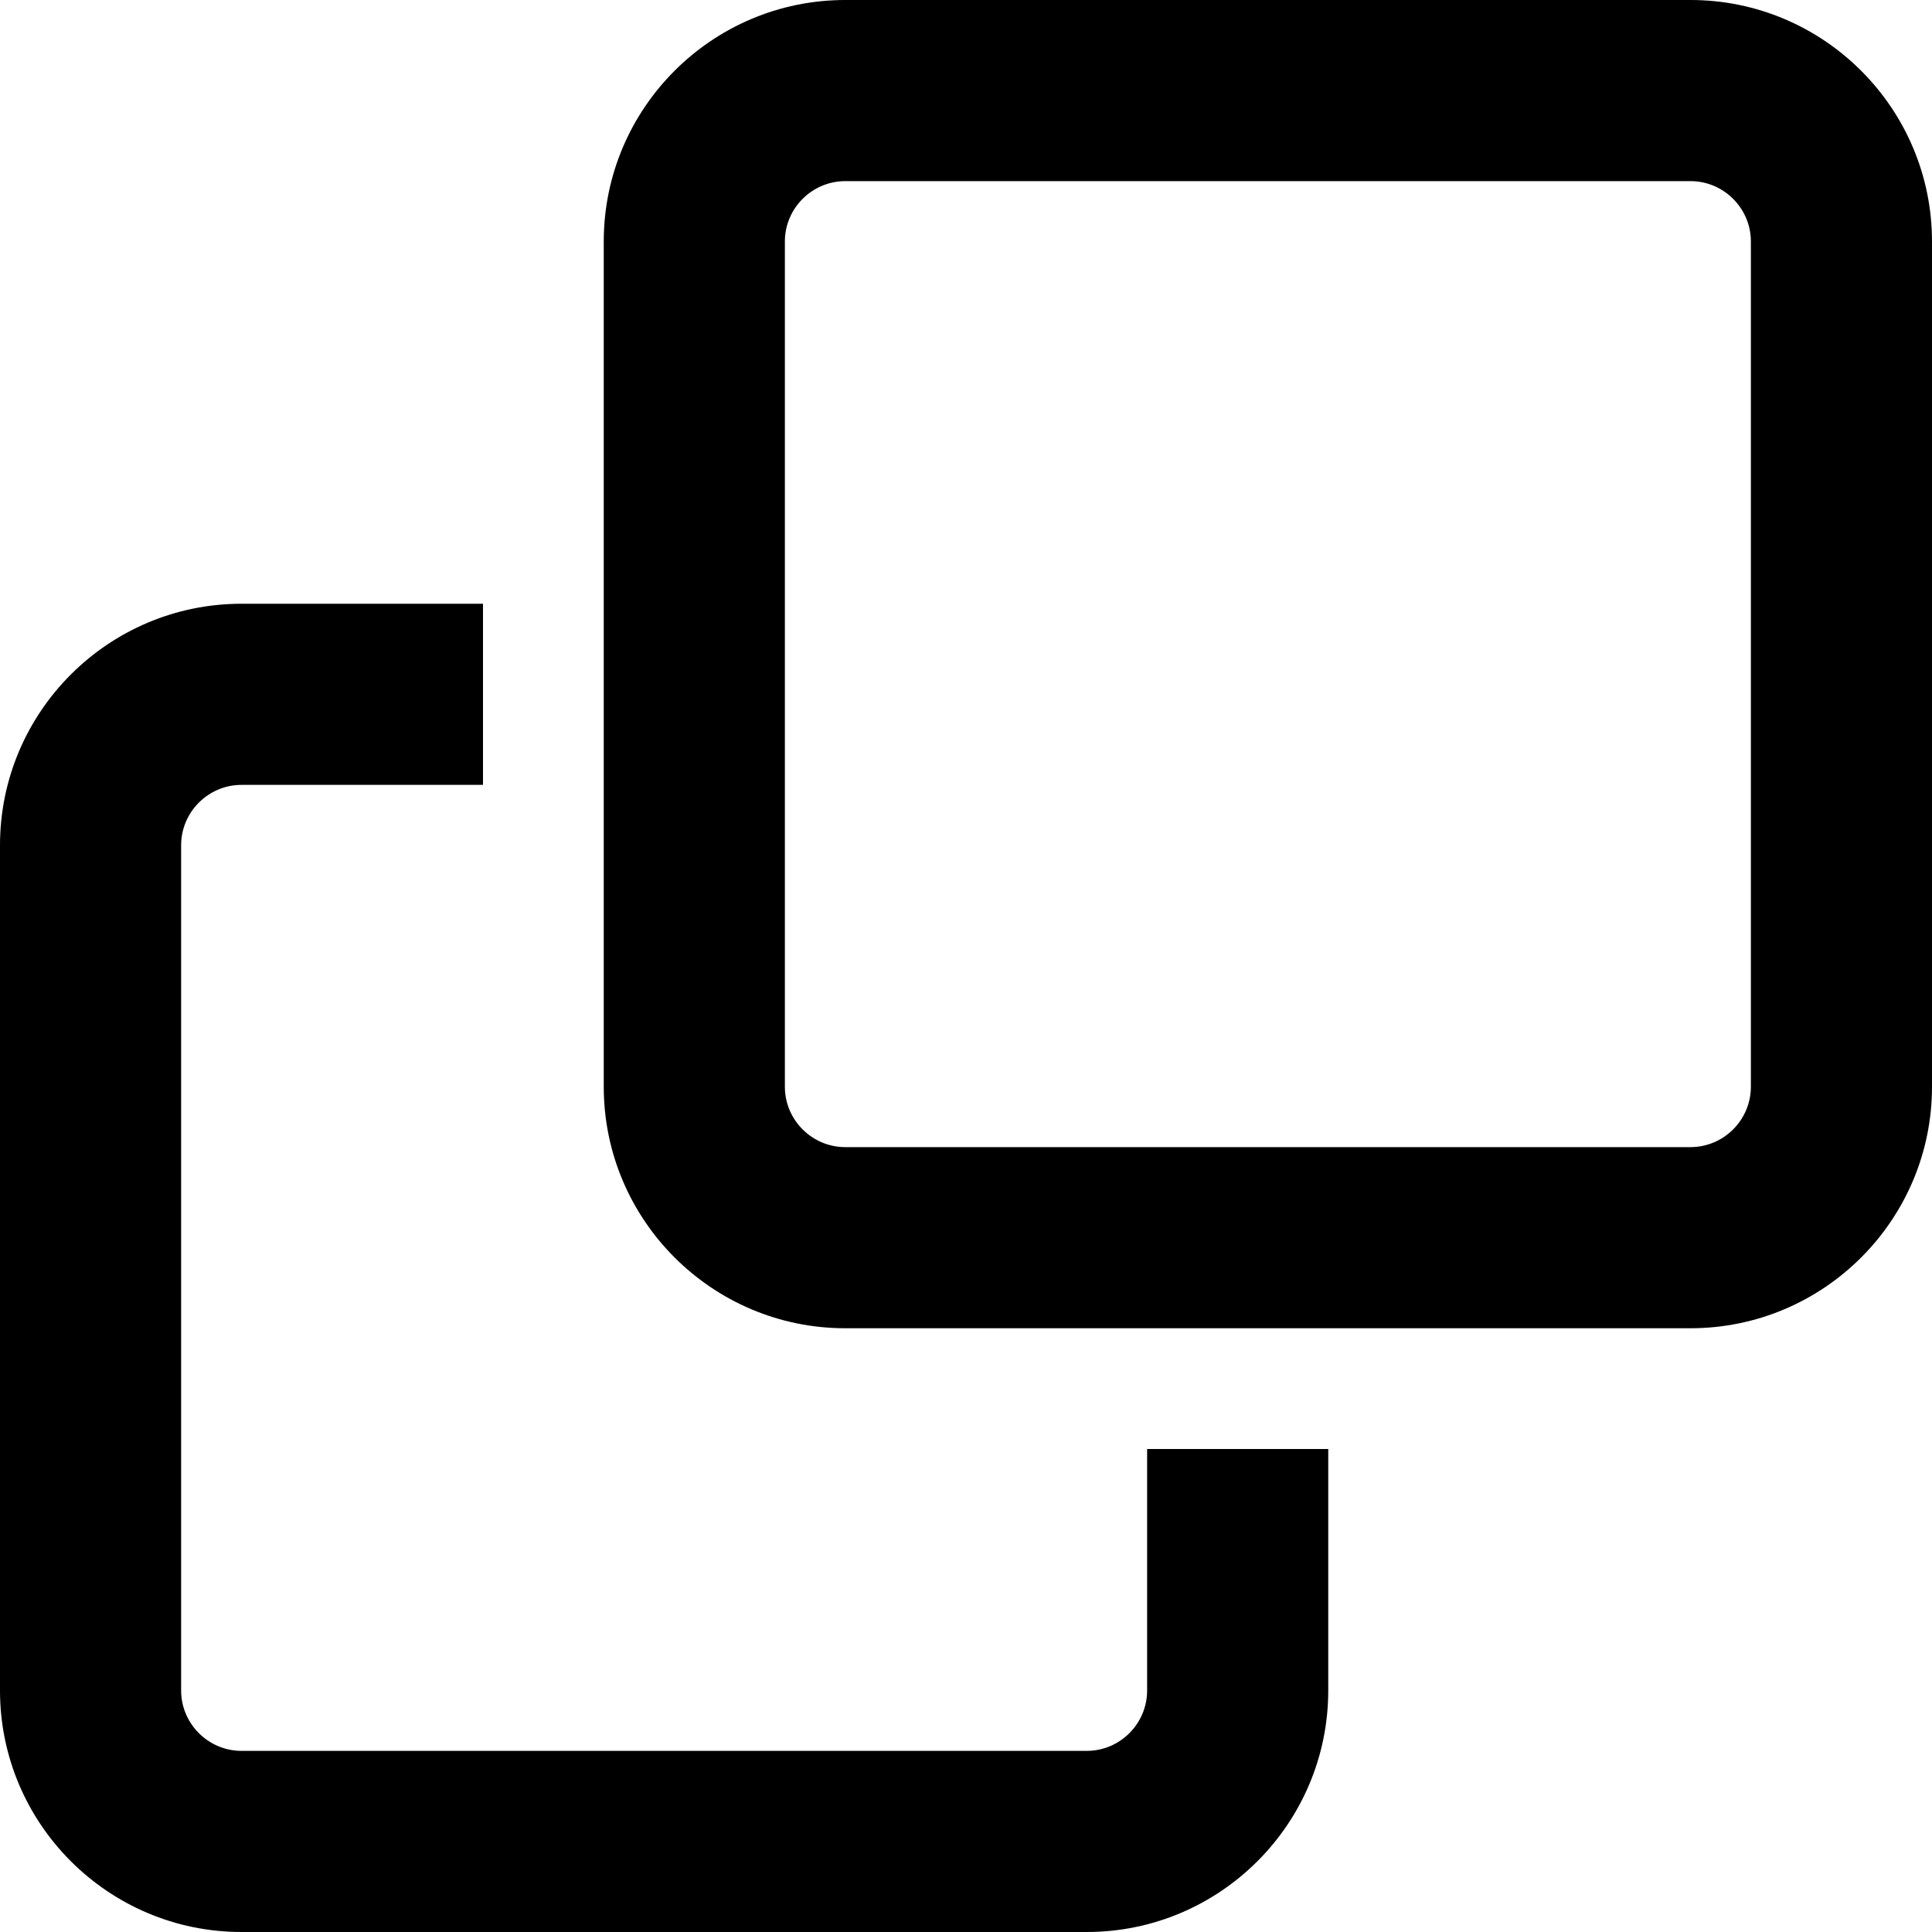
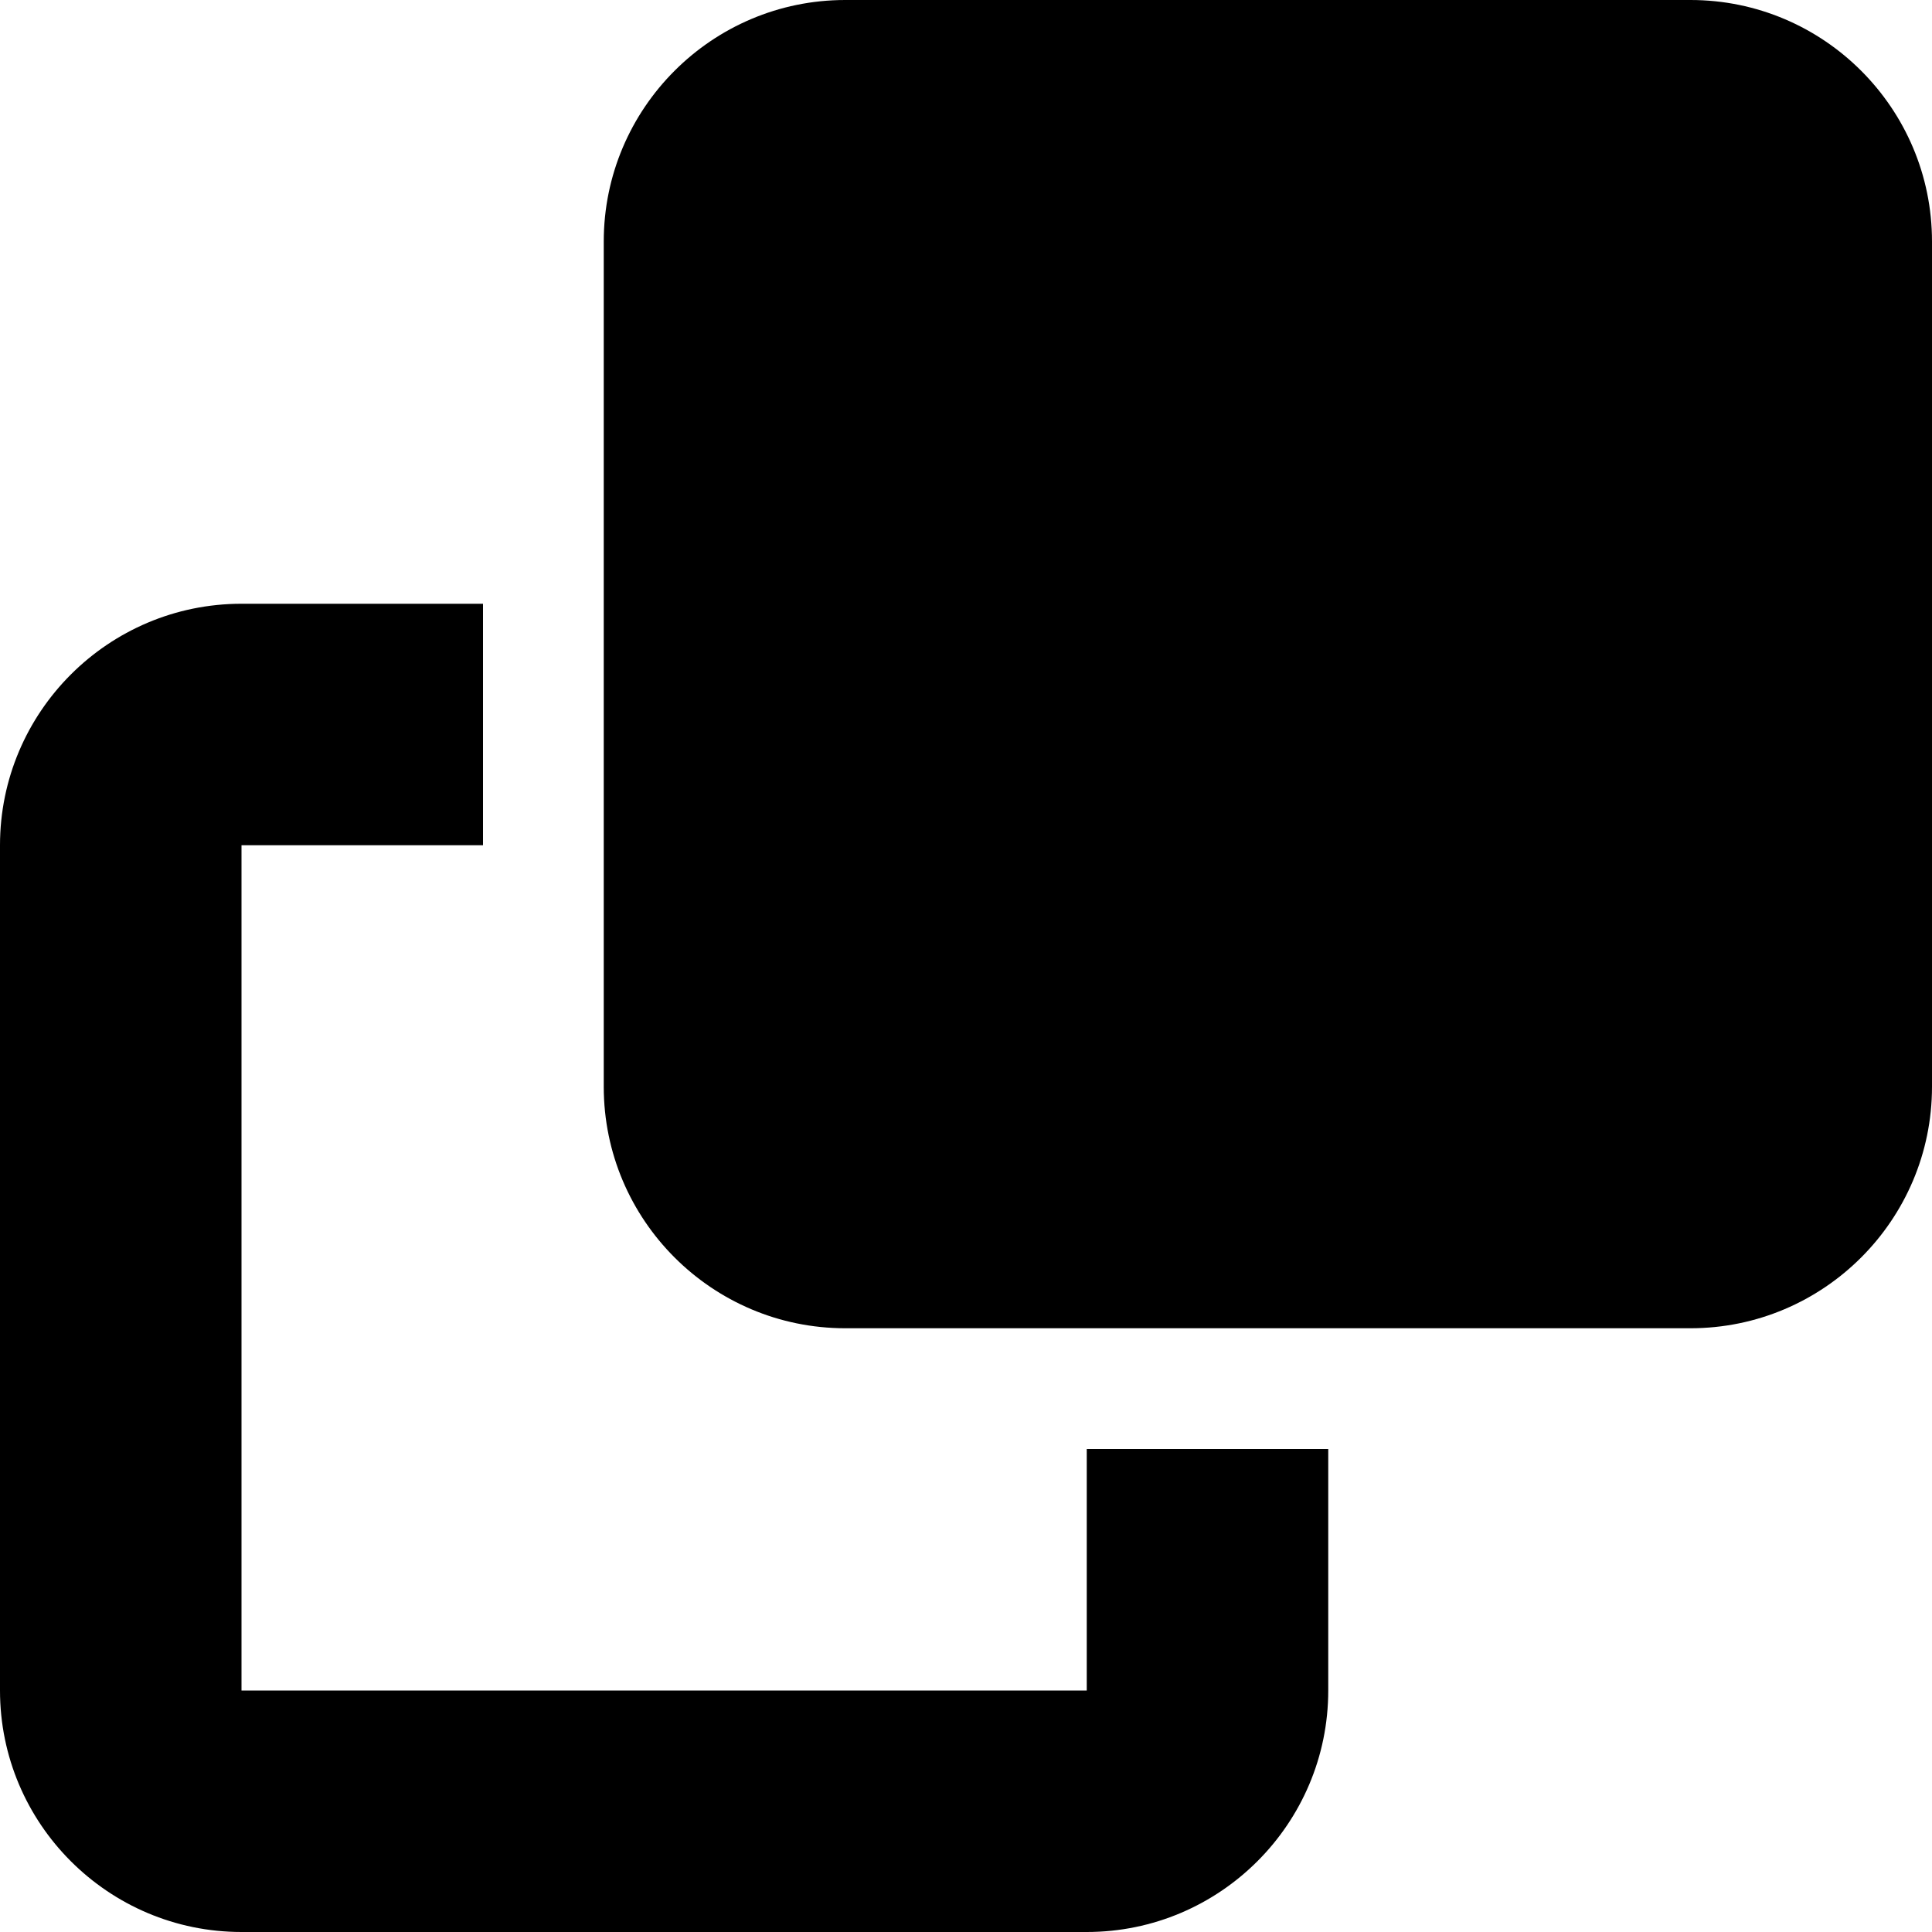
<svg xmlns="http://www.w3.org/2000/svg" viewBox="0 0 512 512">
-   <path d="M64 464H288c8.8 0 16-7.2 16-16V384h48v64c0 35.3-28.7 64-64 64H64c-35.3 0-64-28.7-64-64V224c0-35.3 28.7-64 64-64h64v48H64c-8.8 0-16 7.2-16 16V448c0 8.8 7.2 16 16 16zM224 304H448c8.8 0 16-7.2 16-16V64c0-8.8-7.2-16-16-16H224c-8.8 0-16 7.2-16 16V288c0 8.8 7.2 16 16 16zm-64-16V64c0-35.3 28.7-64 64-64H448c35.3 0 64 28.7 64 64V288c0 35.3-28.7 64-64 64H224c-35.3 0-64-28.7-64-64z" />
+   <path d="M288 448H64V224h64V160H64c-35.3 0-64 28.7-64 64V448c0 35.3 28.7 64 64 64H288c35.3 0 64-28.7 64-64V384H288v64zm-64-96H448c35.3 0 64-28.7 64-64V64c0-35.3-28.7-64-64-64H224c-35.3 0-64 28.7-64 64V288c0 35.3 28.7 64 64 64z" />
</svg>
